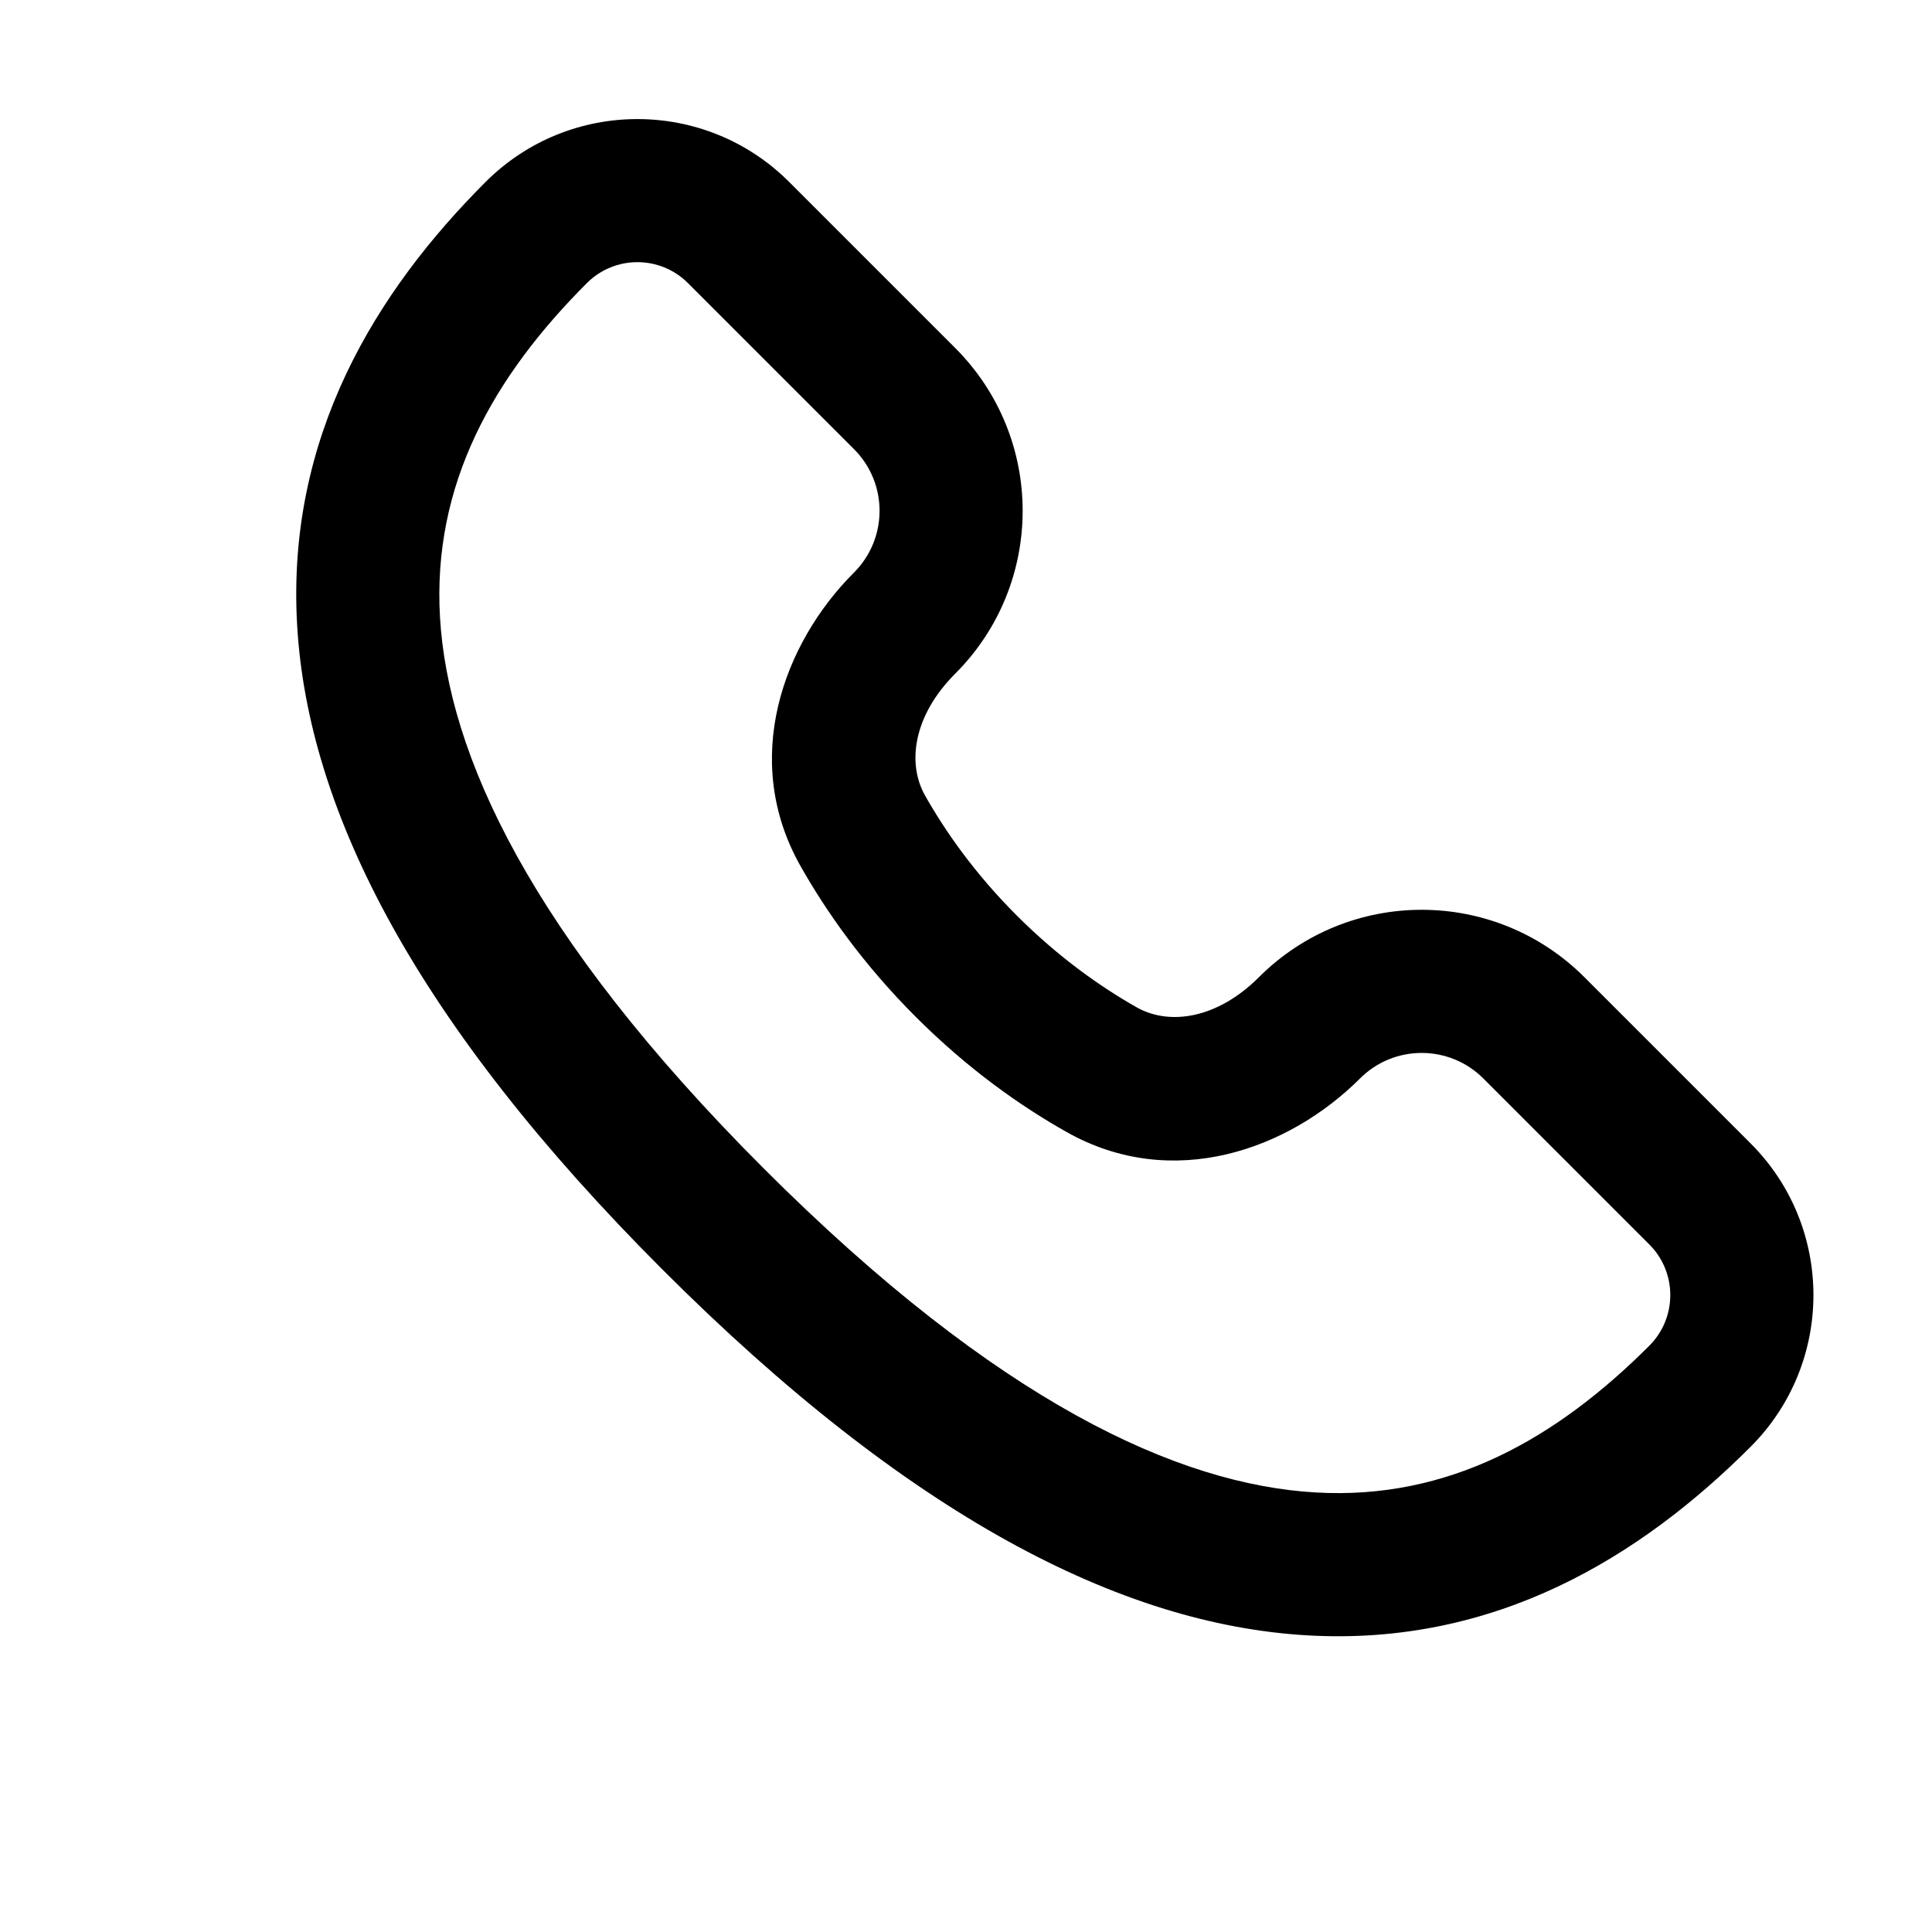
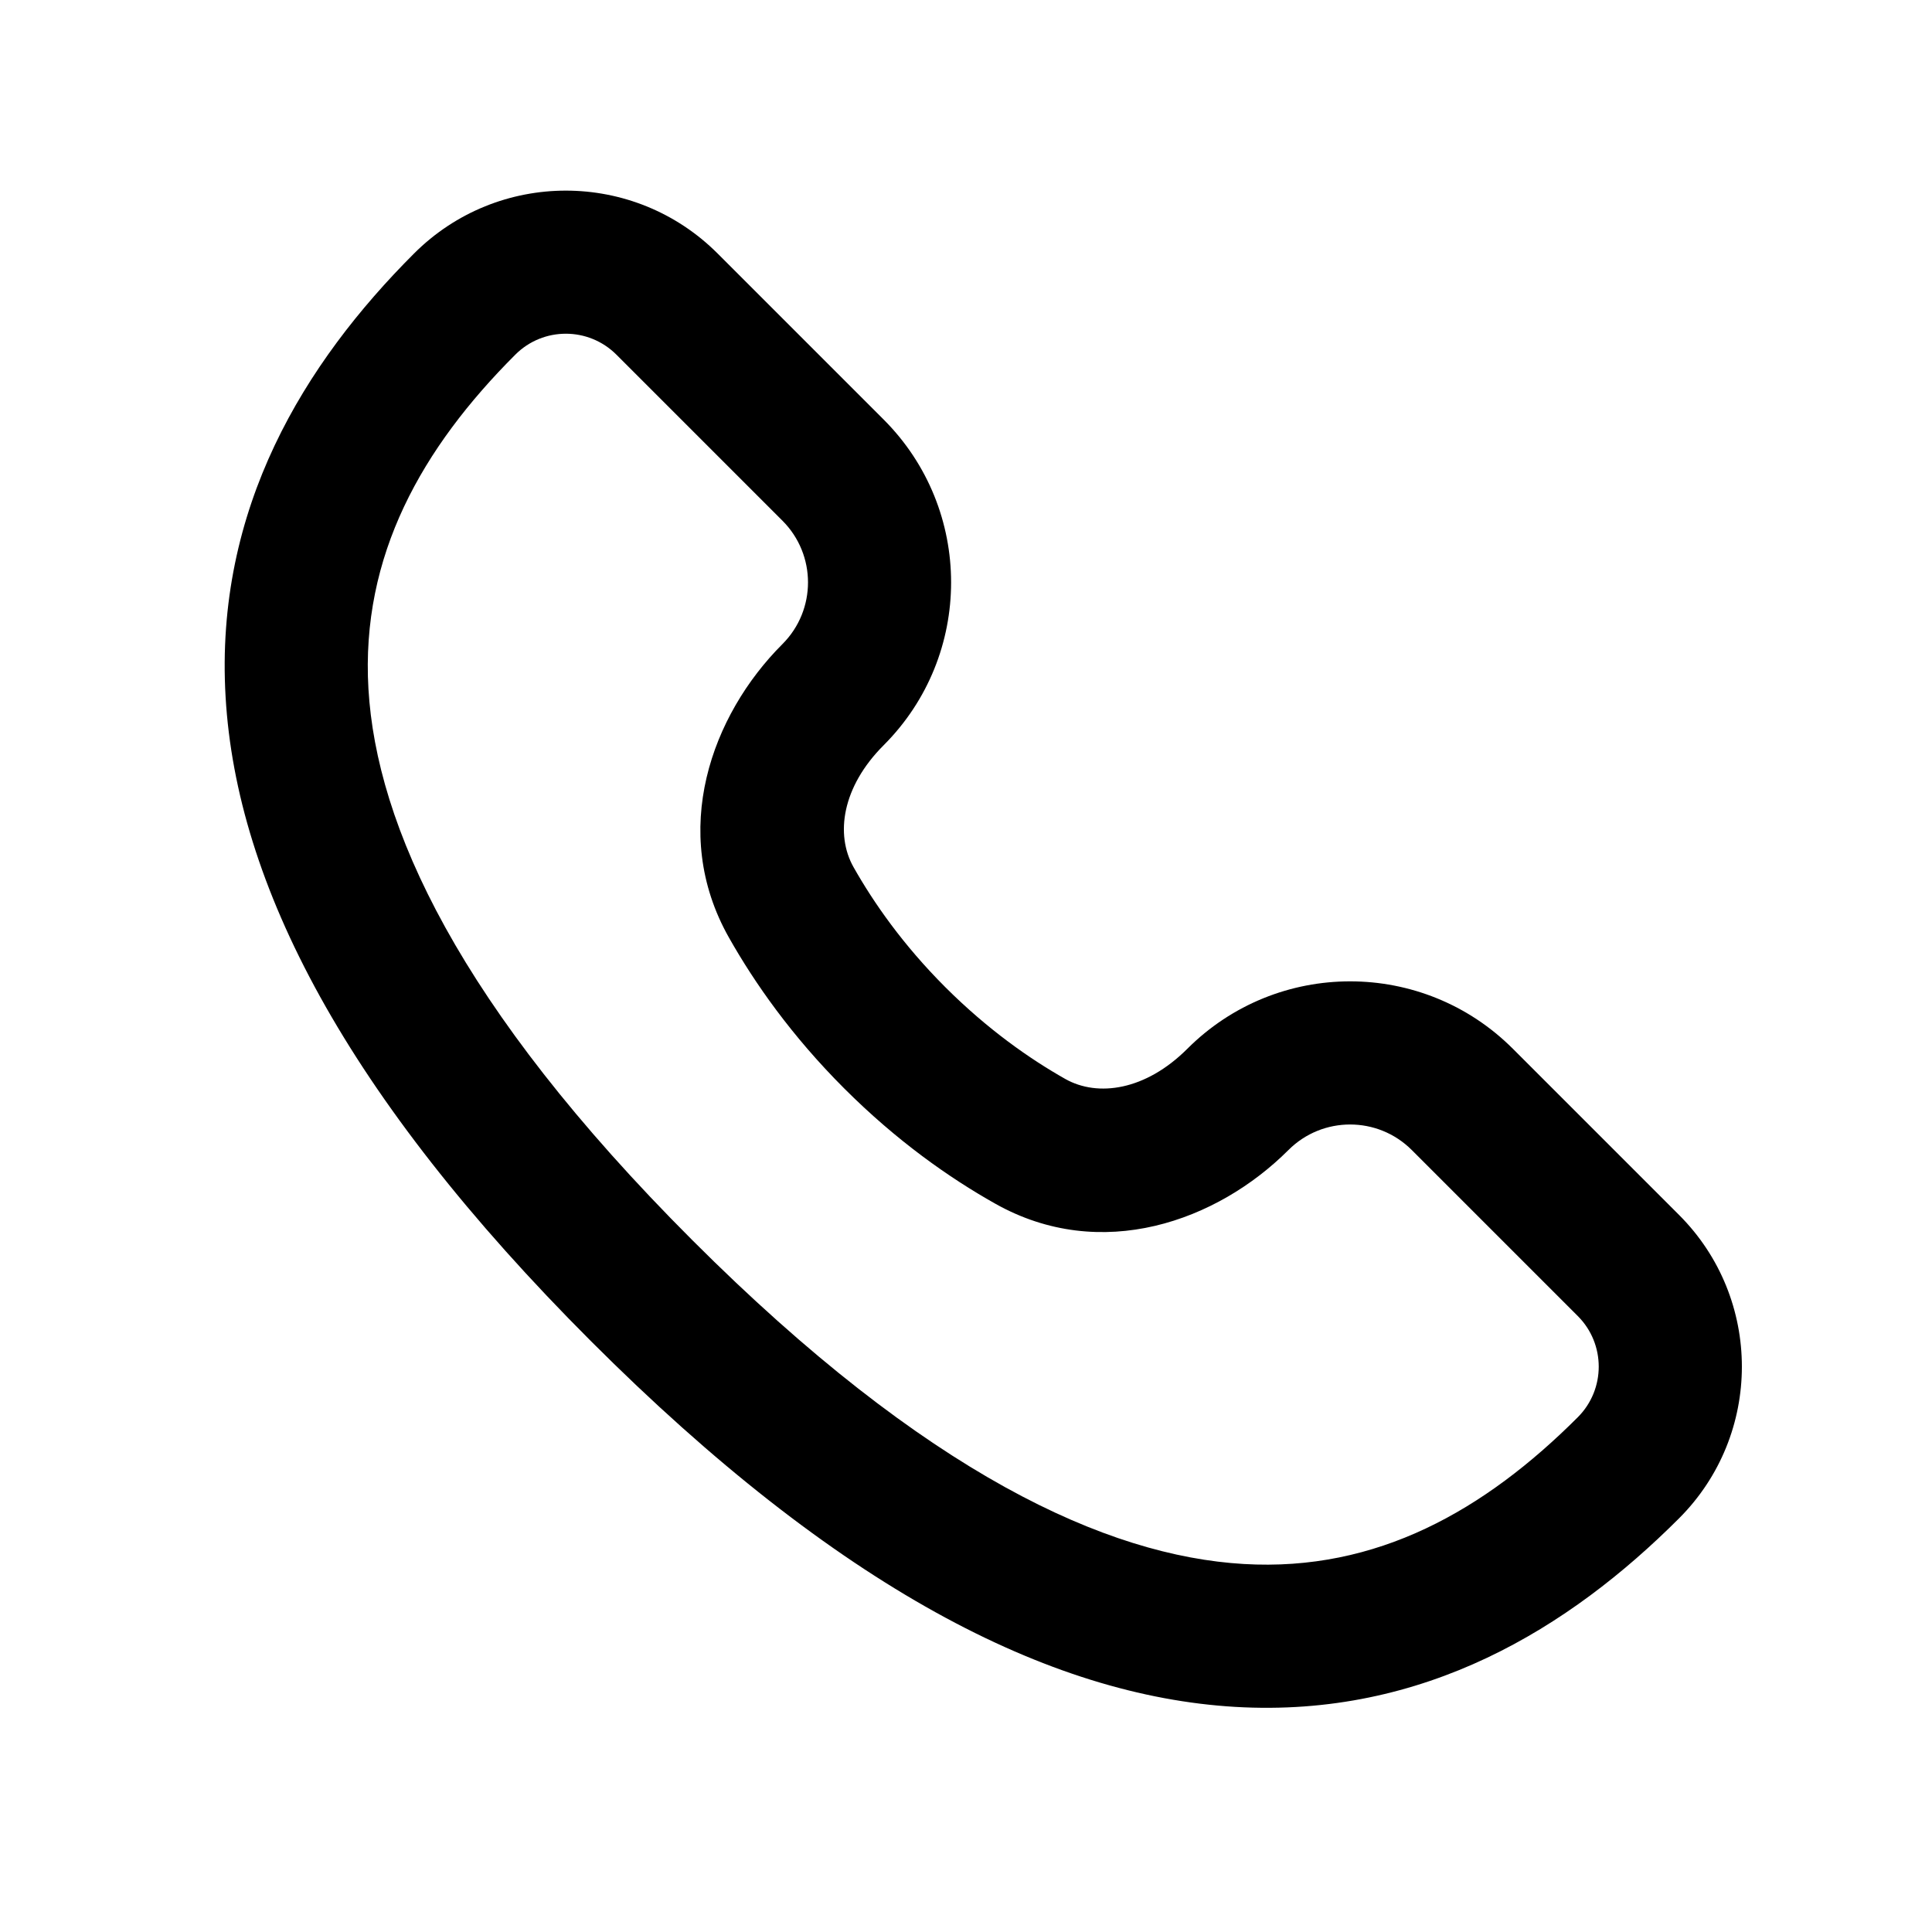
<svg xmlns="http://www.w3.org/2000/svg" width="27" height="27" viewBox="0 0 27 27" fill="none">
-   <path fill-rule="evenodd" clip-rule="evenodd" d="M18.38 20.857C20.245 20.967 21.75 20.106 23.05 18.806C23.44 18.416 23.44 17.782 23.05 17.392L20.73 15.072C20.254 14.596 19.482 14.596 19.006 15.072C18.014 16.064 16.389 16.657 14.906 15.82C14.266 15.46 13.53 14.943 12.797 14.21C12.064 13.477 11.547 12.74 11.186 12.101C10.349 10.618 10.943 8.992 11.935 8.001C12.411 7.525 12.411 6.753 11.935 6.277L9.615 3.957C9.224 3.566 8.591 3.566 8.201 3.957C6.901 5.257 6.04 6.762 6.149 8.627C6.261 10.53 7.396 13.052 10.675 16.331C13.954 19.61 16.476 20.745 18.38 20.857ZM18.262 22.854C15.658 22.701 12.7 21.184 9.261 17.745C5.823 14.307 4.306 11.349 4.153 8.744C3.997 6.101 5.258 4.071 6.786 2.543C7.958 1.371 9.857 1.371 11.029 2.543L13.349 4.863C14.606 6.12 14.606 8.158 13.349 9.415C12.767 9.997 12.671 10.663 12.928 11.118C13.21 11.617 13.62 12.205 14.211 12.796C14.802 13.386 15.389 13.797 15.888 14.079C16.343 14.335 17.01 14.239 17.592 13.658C18.849 12.4 20.887 12.4 22.144 13.658L24.464 15.978C25.636 17.149 25.636 19.049 24.464 20.22C22.935 21.749 20.905 23.009 18.262 22.854Z" fill="black" />
+   <path fill-rule="evenodd" transform="translate(-1, 1)" clip-rule="evenodd" d="M18.38 20.857C20.245 20.967 21.75 20.106 23.05 18.806C23.44 18.416 23.44 17.782 23.05 17.392L20.73 15.072C20.254 14.596 19.482 14.596 19.006 15.072C18.014 16.064 16.389 16.657 14.906 15.82C14.266 15.46 13.53 14.943 12.797 14.21C12.064 13.477 11.547 12.74 11.186 12.101C10.349 10.618 10.943 8.992 11.935 8.001C12.411 7.525 12.411 6.753 11.935 6.277L9.615 3.957C9.224 3.566 8.591 3.566 8.201 3.957C6.901 5.257 6.04 6.762 6.149 8.627C6.261 10.53 7.396 13.052 10.675 16.331C13.954 19.61 16.476 20.745 18.38 20.857ZM18.262 22.854C15.658 22.701 12.7 21.184 9.261 17.745C5.823 14.307 4.306 11.349 4.153 8.744C3.997 6.101 5.258 4.071 6.786 2.543C7.958 1.371 9.857 1.371 11.029 2.543L13.349 4.863C14.606 6.12 14.606 8.158 13.349 9.415C12.767 9.997 12.671 10.663 12.928 11.118C13.21 11.617 13.62 12.205 14.211 12.796C14.802 13.386 15.389 13.797 15.888 14.079C16.343 14.335 17.01 14.239 17.592 13.658C18.849 12.4 20.887 12.4 22.144 13.658L24.464 15.978C25.636 17.149 25.636 19.049 24.464 20.22C22.935 21.749 20.905 23.009 18.262 22.854Z" fill="black" />
</svg>
